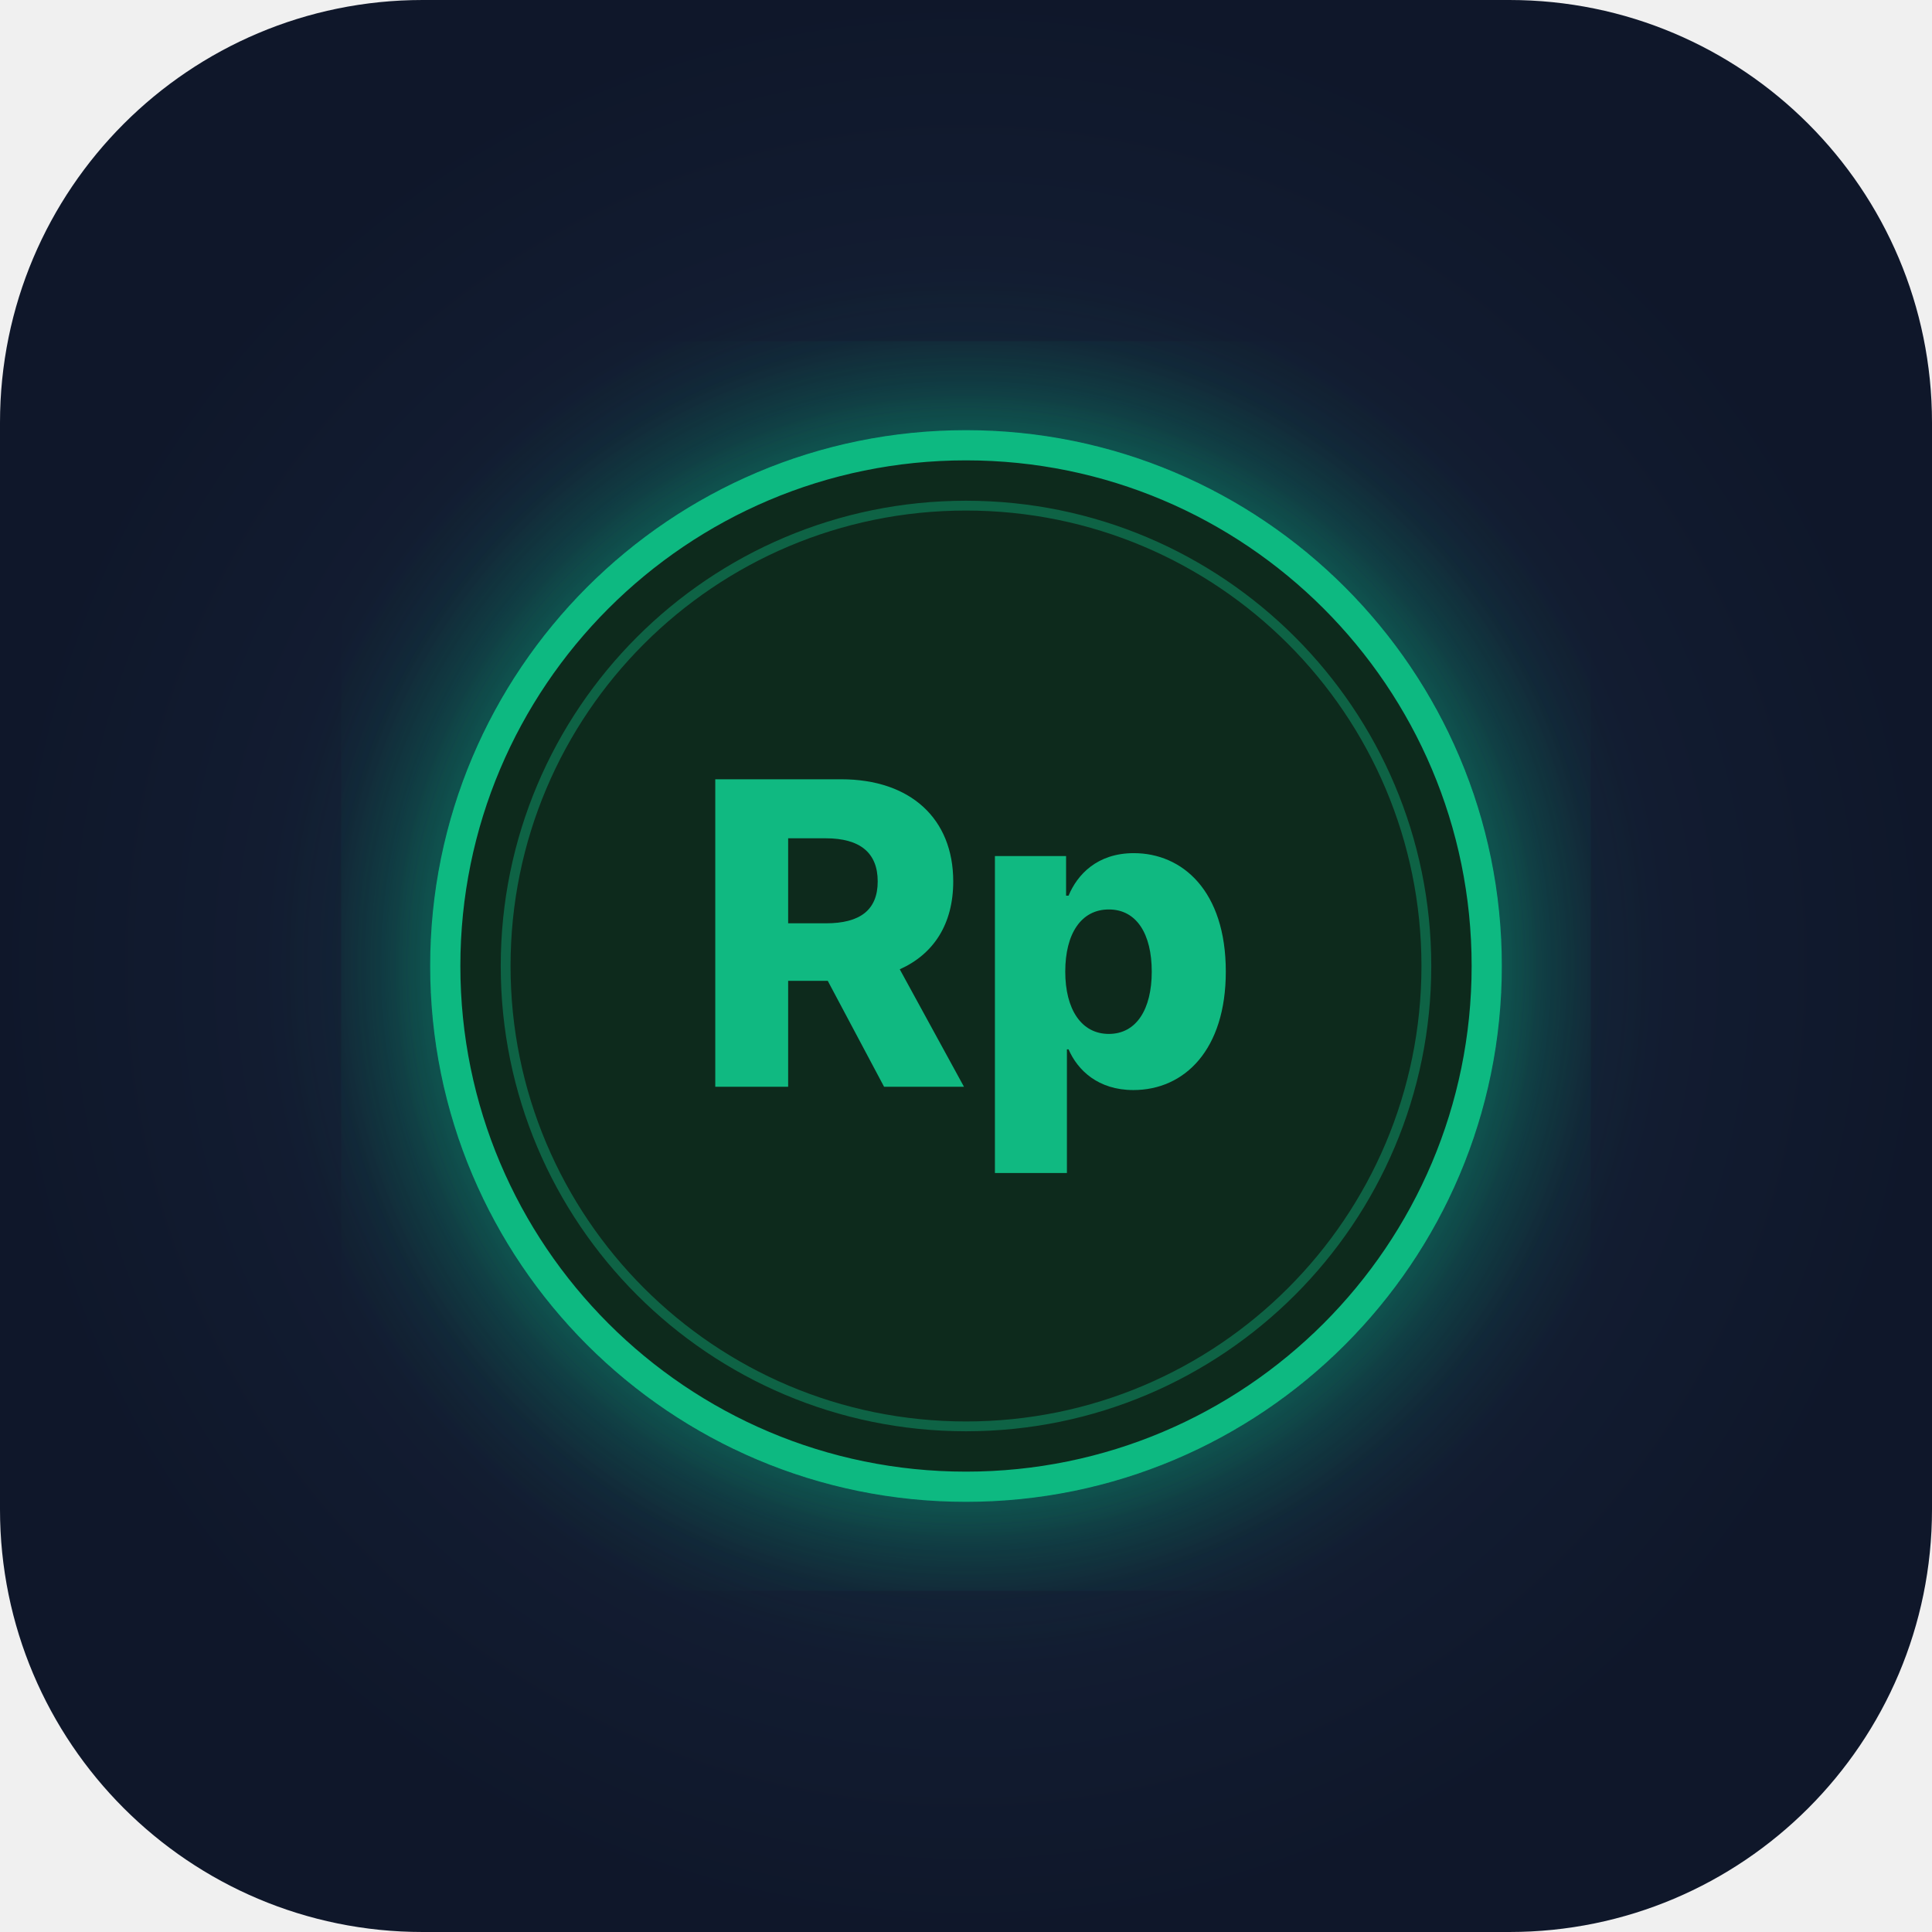
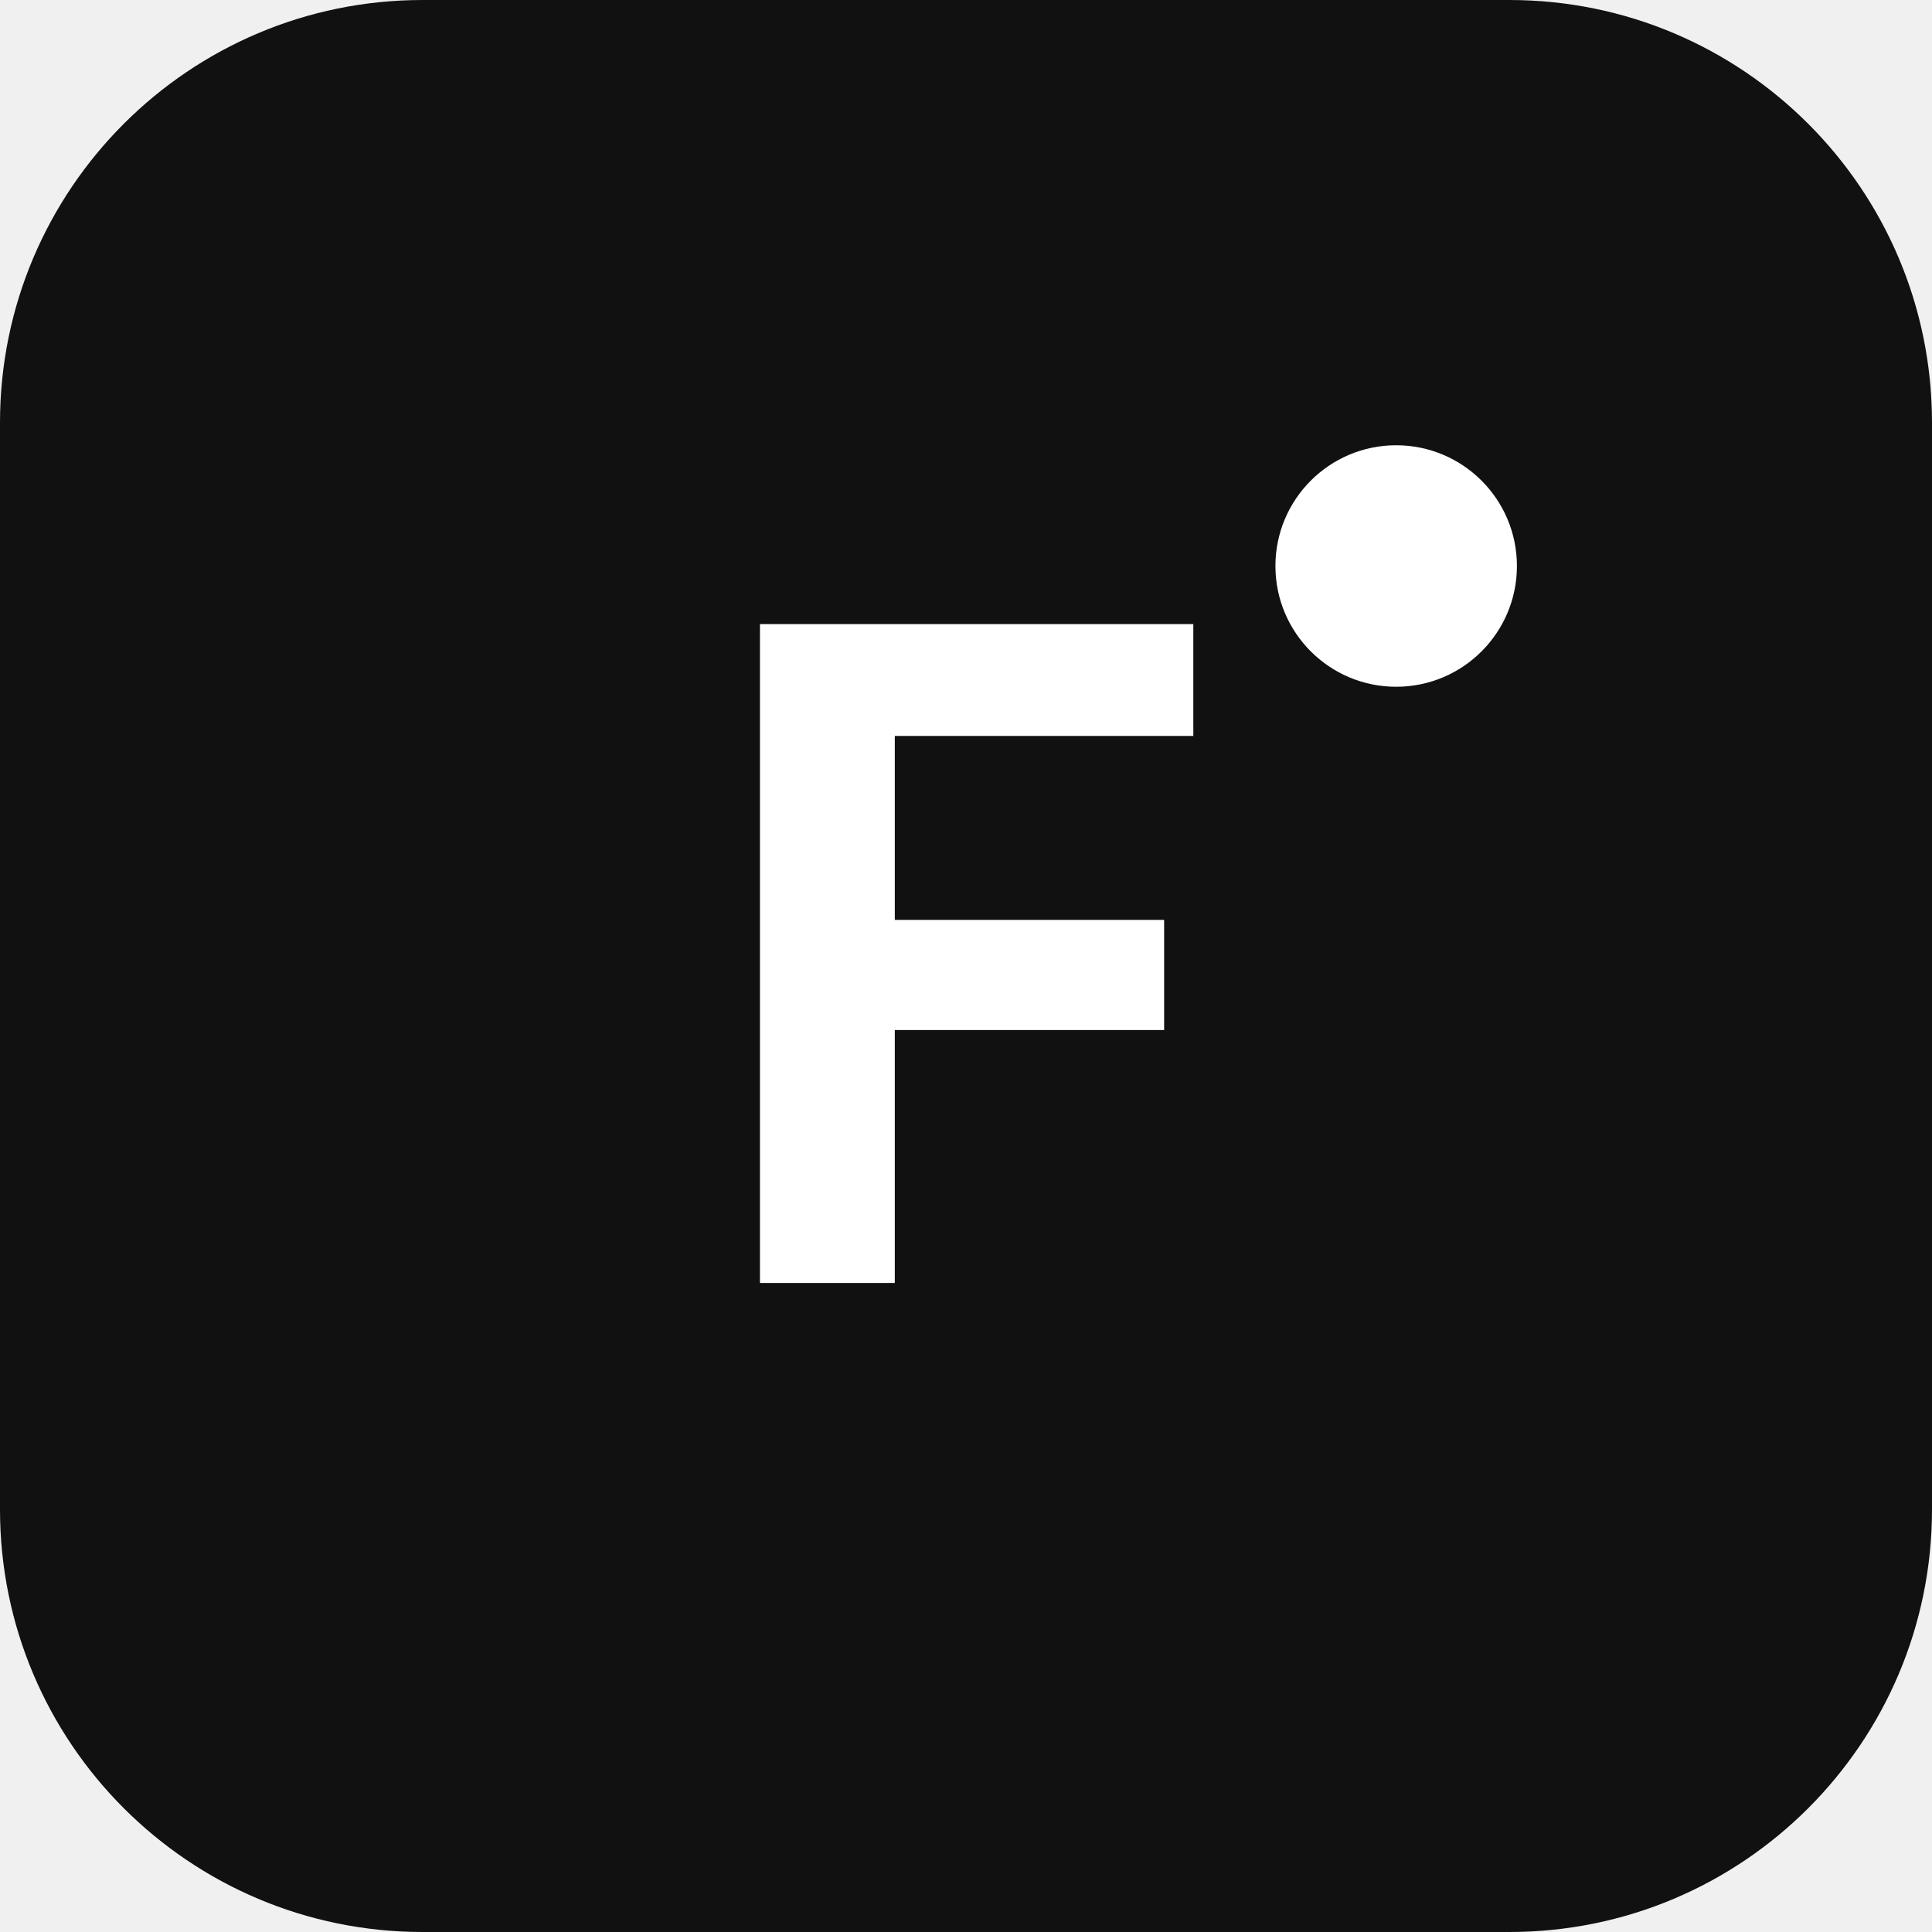
<svg xmlns="http://www.w3.org/2000/svg" viewBox="0 0 512 512" width="512" height="512">
-   <defs>
-     <radialGradient id="bg" cx="50%" cy="50%" r="50%">
-       <stop offset="0%" stop-color="#1a2942" />
-       <stop offset="100%" stop-color="#0f172a" />
-     </radialGradient>
-     <radialGradient id="glow" cx="50%" cy="50%" r="50%">
-       <stop offset="0%" stop-color="#10b981" stop-opacity="0.3" />
-       <stop offset="100%" stop-color="#10b981" stop-opacity="0" />
-     </radialGradient>
-     <filter id="shadow">
-       <feDropShadow dx="0" dy="0" stdDeviation="21" flood-color="#10b981" flood-opacity="0.6" />
-     </filter>
-   </defs>
-   <rect width="512" height="512" rx="112" fill="url(#bg)" />
-   <circle cx="256" cy="256" r="186" fill="url(#glow)" />
-   <circle cx="256" cy="256" r="138" fill="#0f2a1e" stroke="#10b981" stroke-width="8" filter="url(#shadow)" />
-   <circle cx="256" cy="256" r="122" fill="none" stroke="#10b981" stroke-width="2.6" opacity="0.4" />
-   <text x="256" y="288" text-anchor="middle" font-family="'Inter', Arial, sans-serif" font-size="112" font-weight="800" fill="#10b981">Rp</text>
+   <rect width="512" height="512" rx="112" fill="#111111" />
+   <text x="256" y="340" text-anchor="middle" font-family="'Inter', Arial, sans-serif" font-size="240" font-weight="700" fill="#FFFFFF">F</text>
+   <circle cx="370" cy="150" r="32" fill="#FFFFFF" />
</svg>
